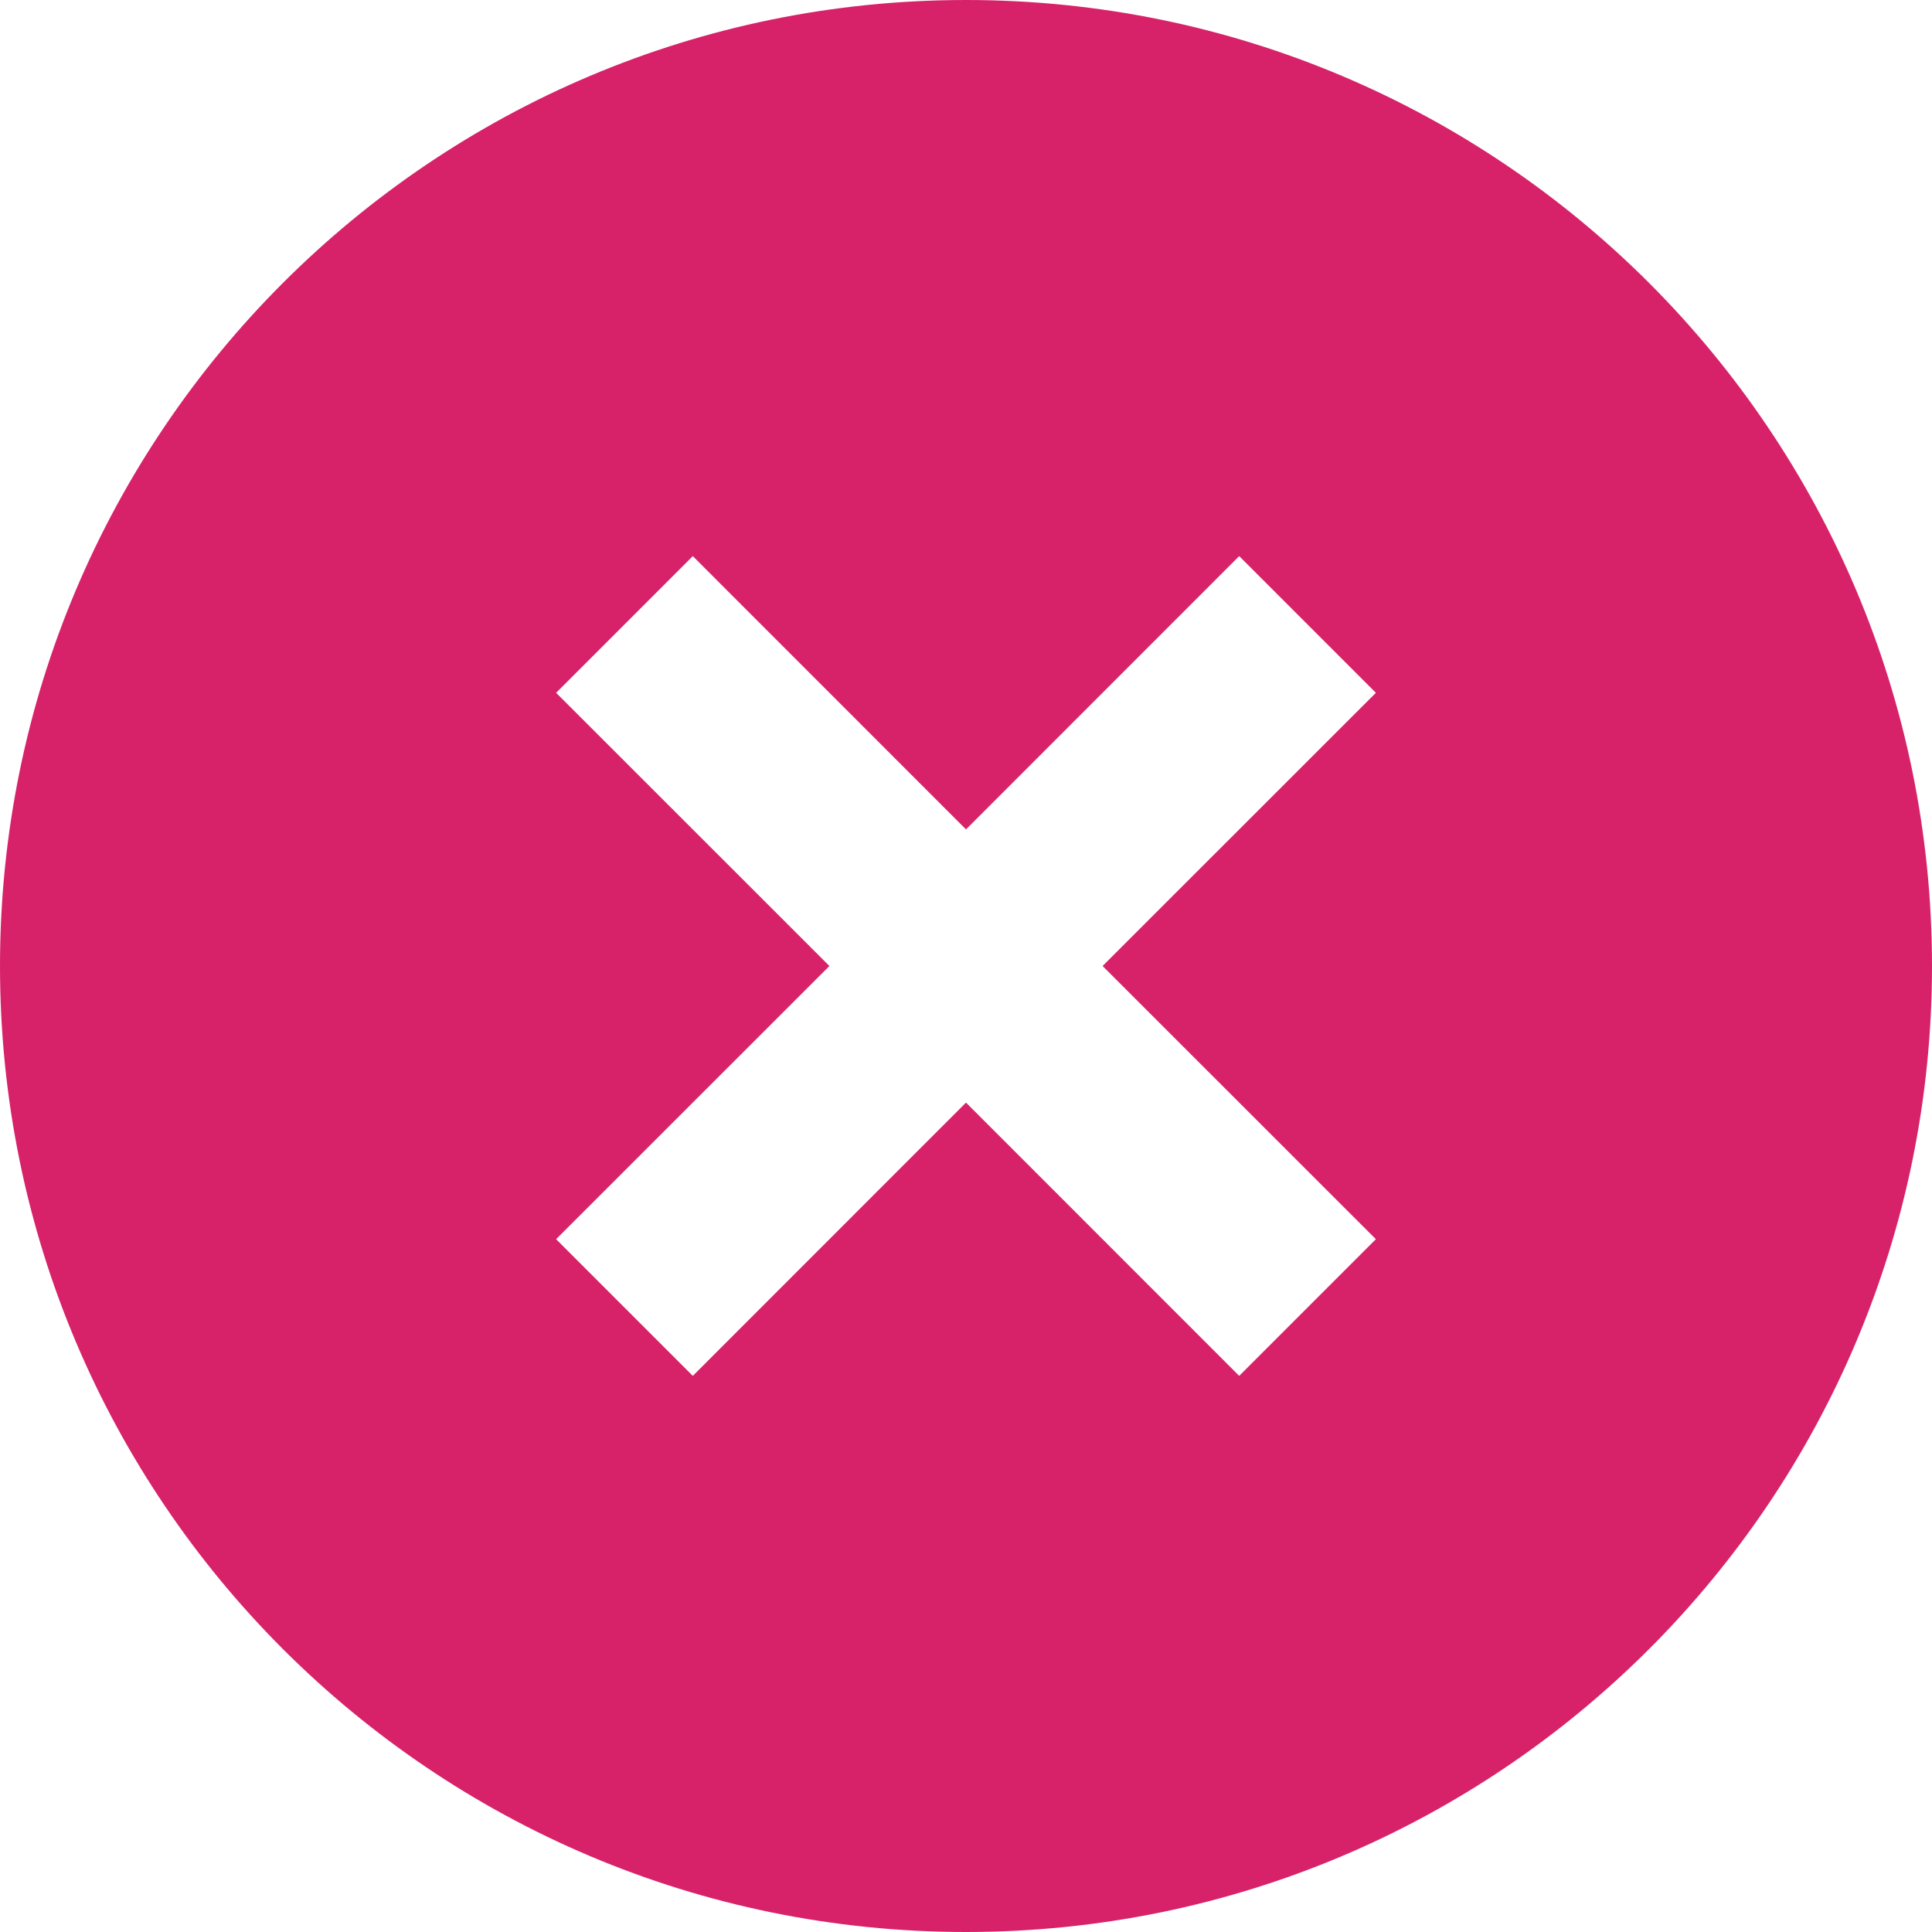
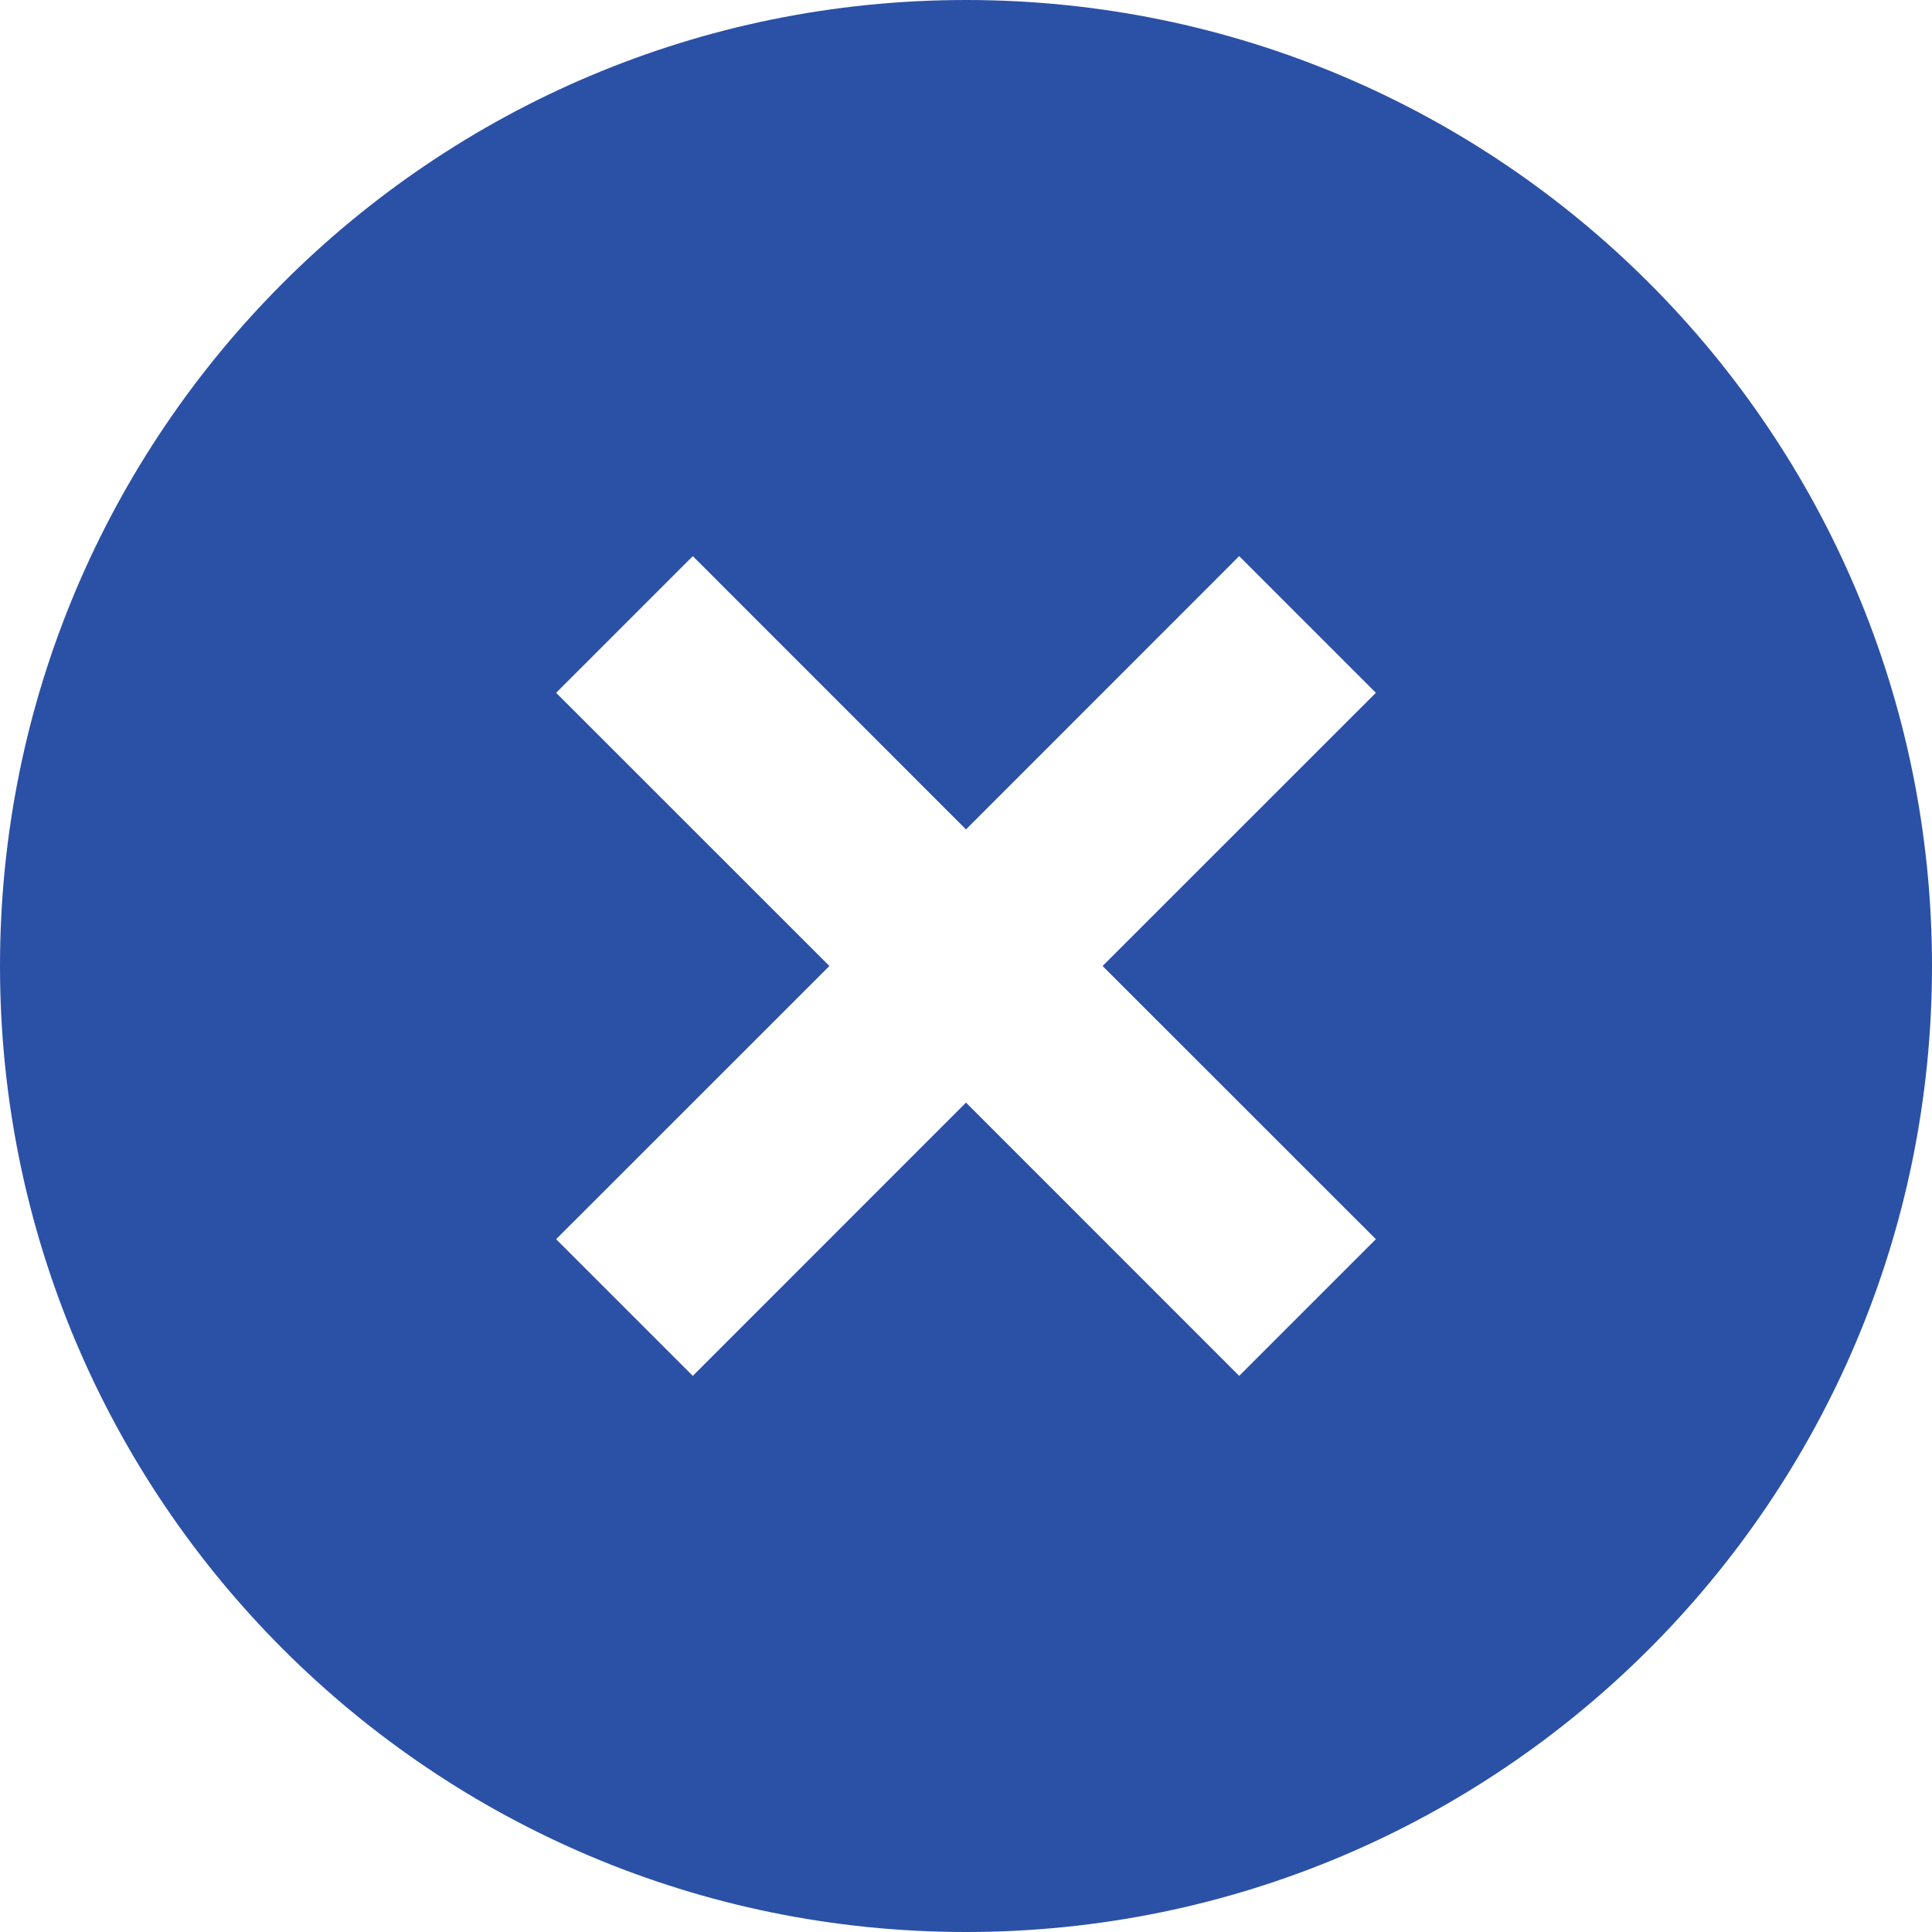
<svg xmlns="http://www.w3.org/2000/svg" width="20" height="20" viewBox="0 0 20 20" fill="none">
-   <path d="M10 20C4.477 20 0 15.523 0 10C0 4.477 4.477 0 10 0C15.523 0 20 4.477 20 10C20 15.523 15.523 20 10 20ZM10 8.586L7.172 5.757L5.757 7.172L8.586 10L5.757 12.828L7.172 14.243L10 11.414L12.828 14.243L14.243 12.828L11.414 10L14.243 7.172L12.828 5.757L10 8.586Z" fill="#D7226A" />
+   <path d="M10 20C4.477 20 0 15.523 0 10C0 4.477 4.477 0 10 0C15.523 0 20 4.477 20 10C20 15.523 15.523 20 10 20ZM10 8.586L7.172 5.757L5.757 7.172L8.586 10L5.757 12.828L7.172 14.243L10 11.414L12.828 14.243L14.243 12.828L11.414 10L14.243 7.172L12.828 5.757L10 8.586Z" fill="#2B51A6" />
</svg>
